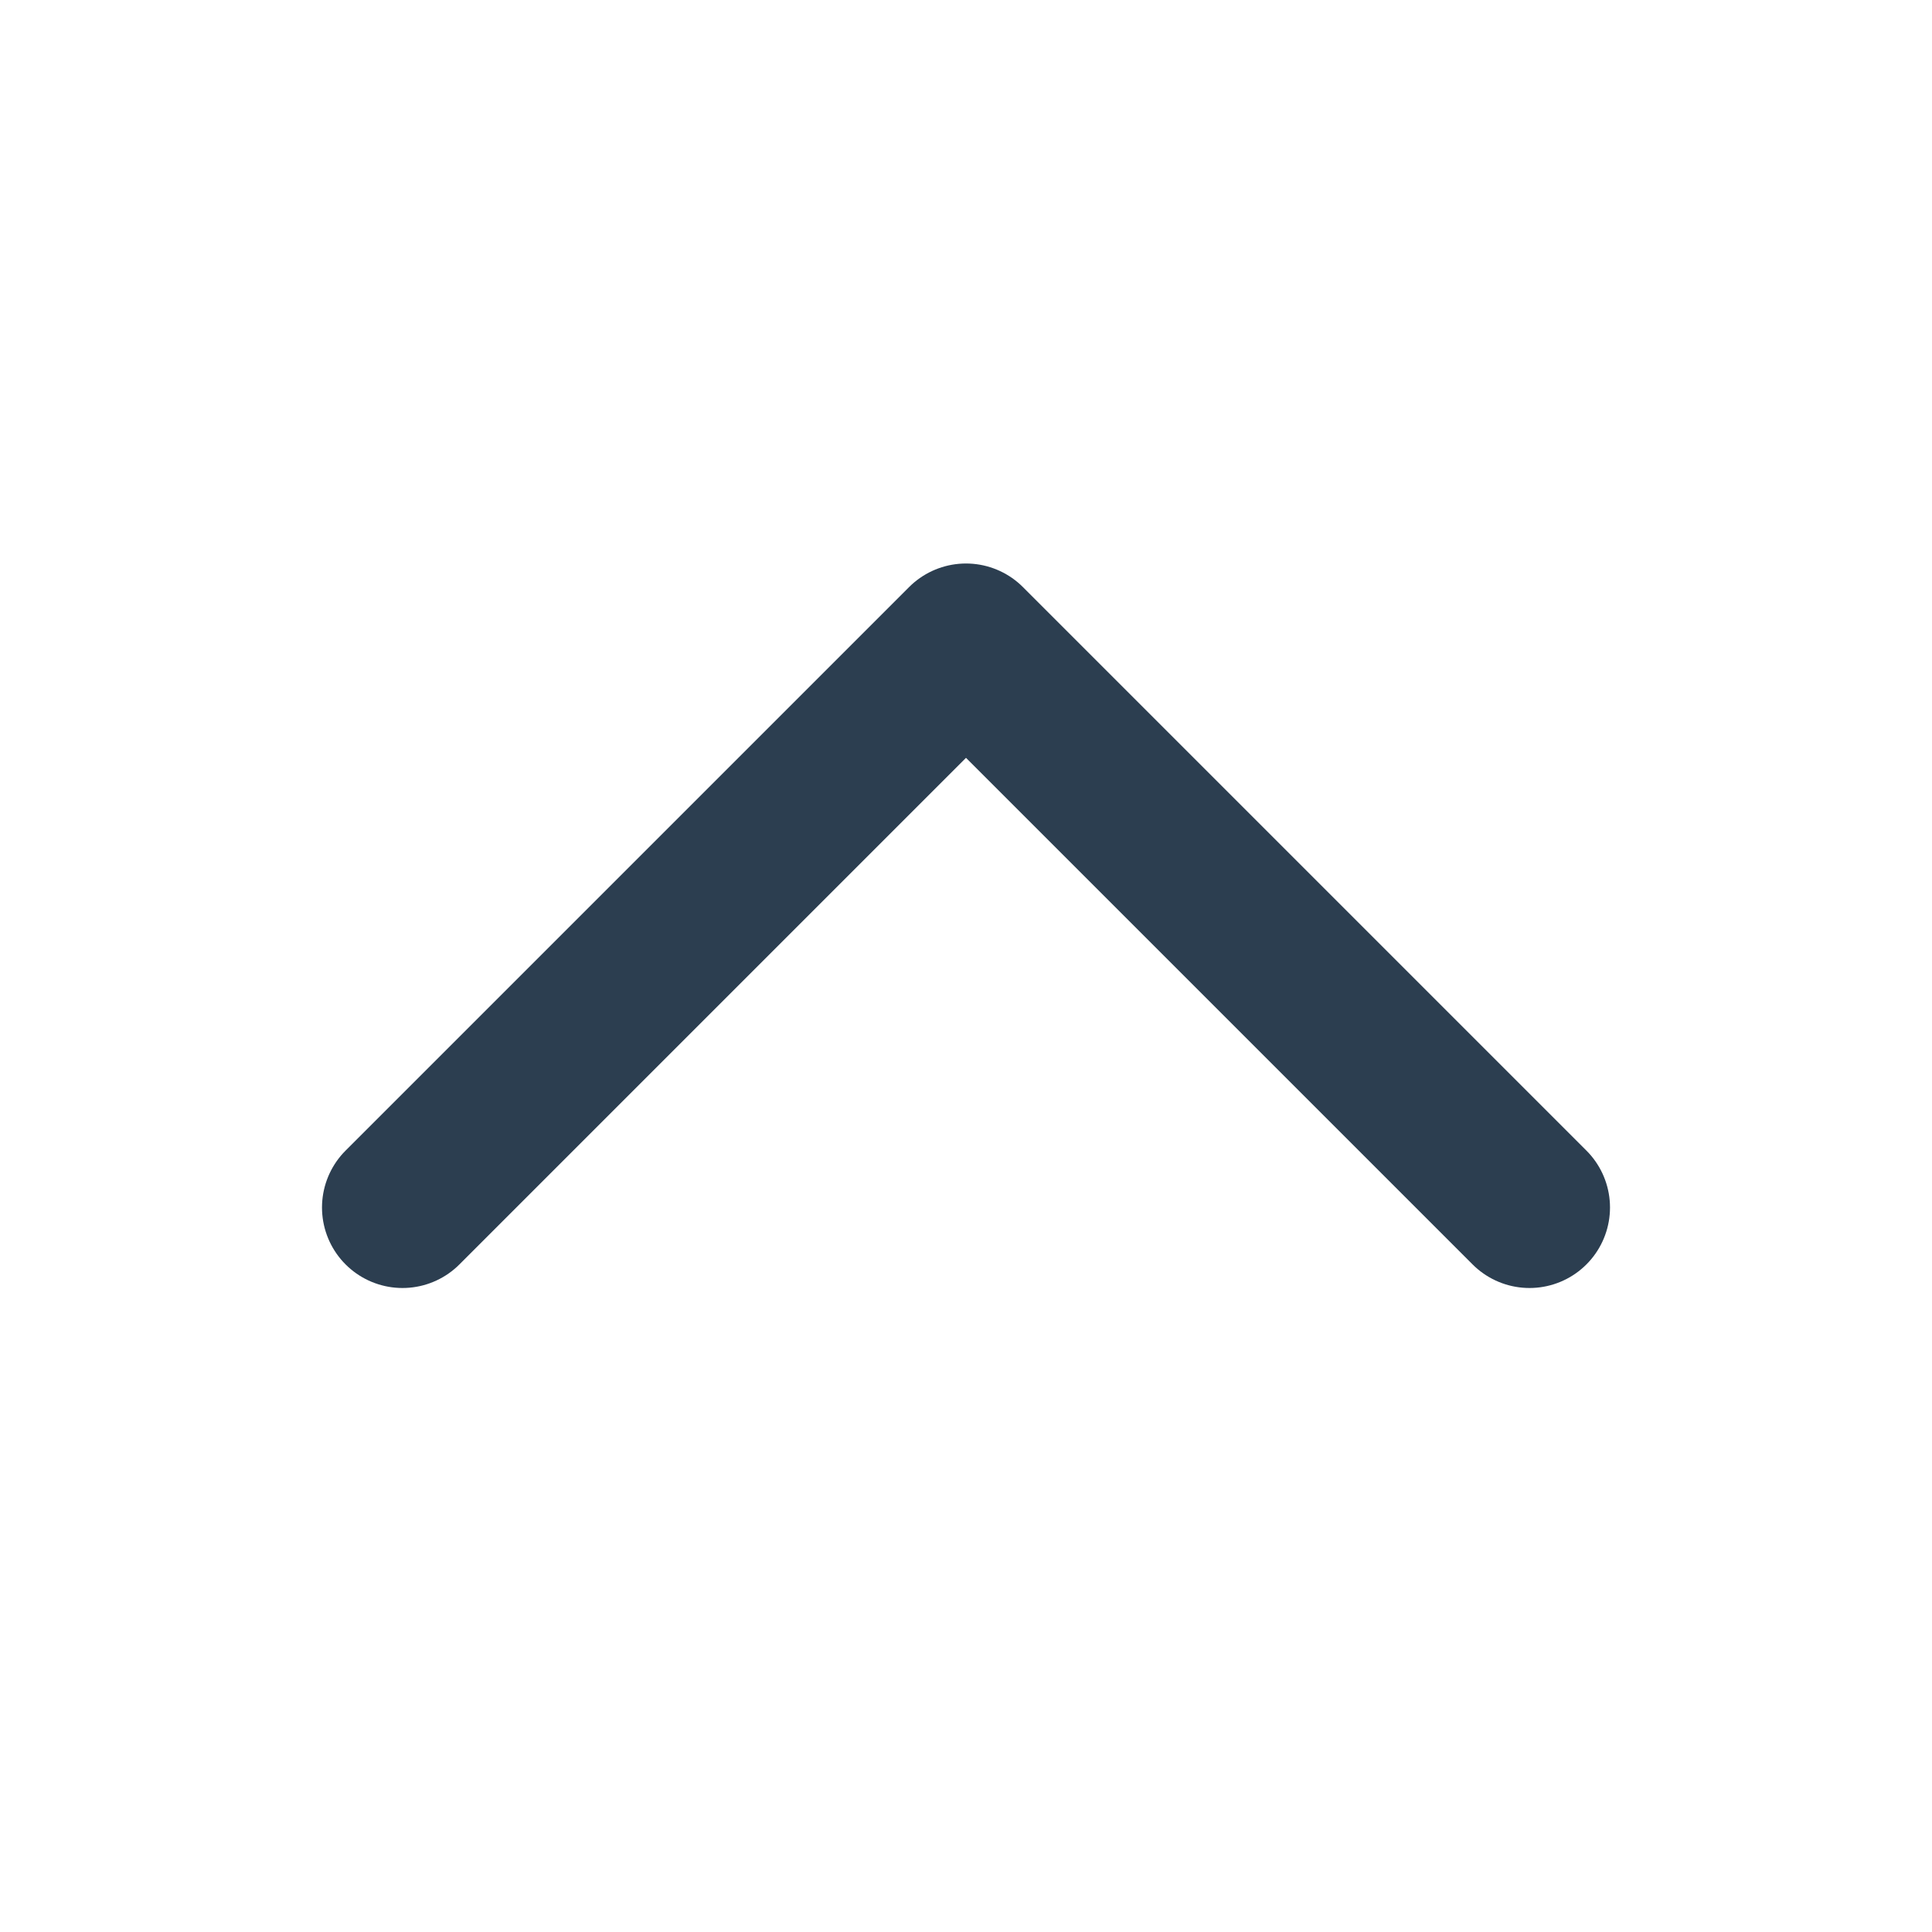
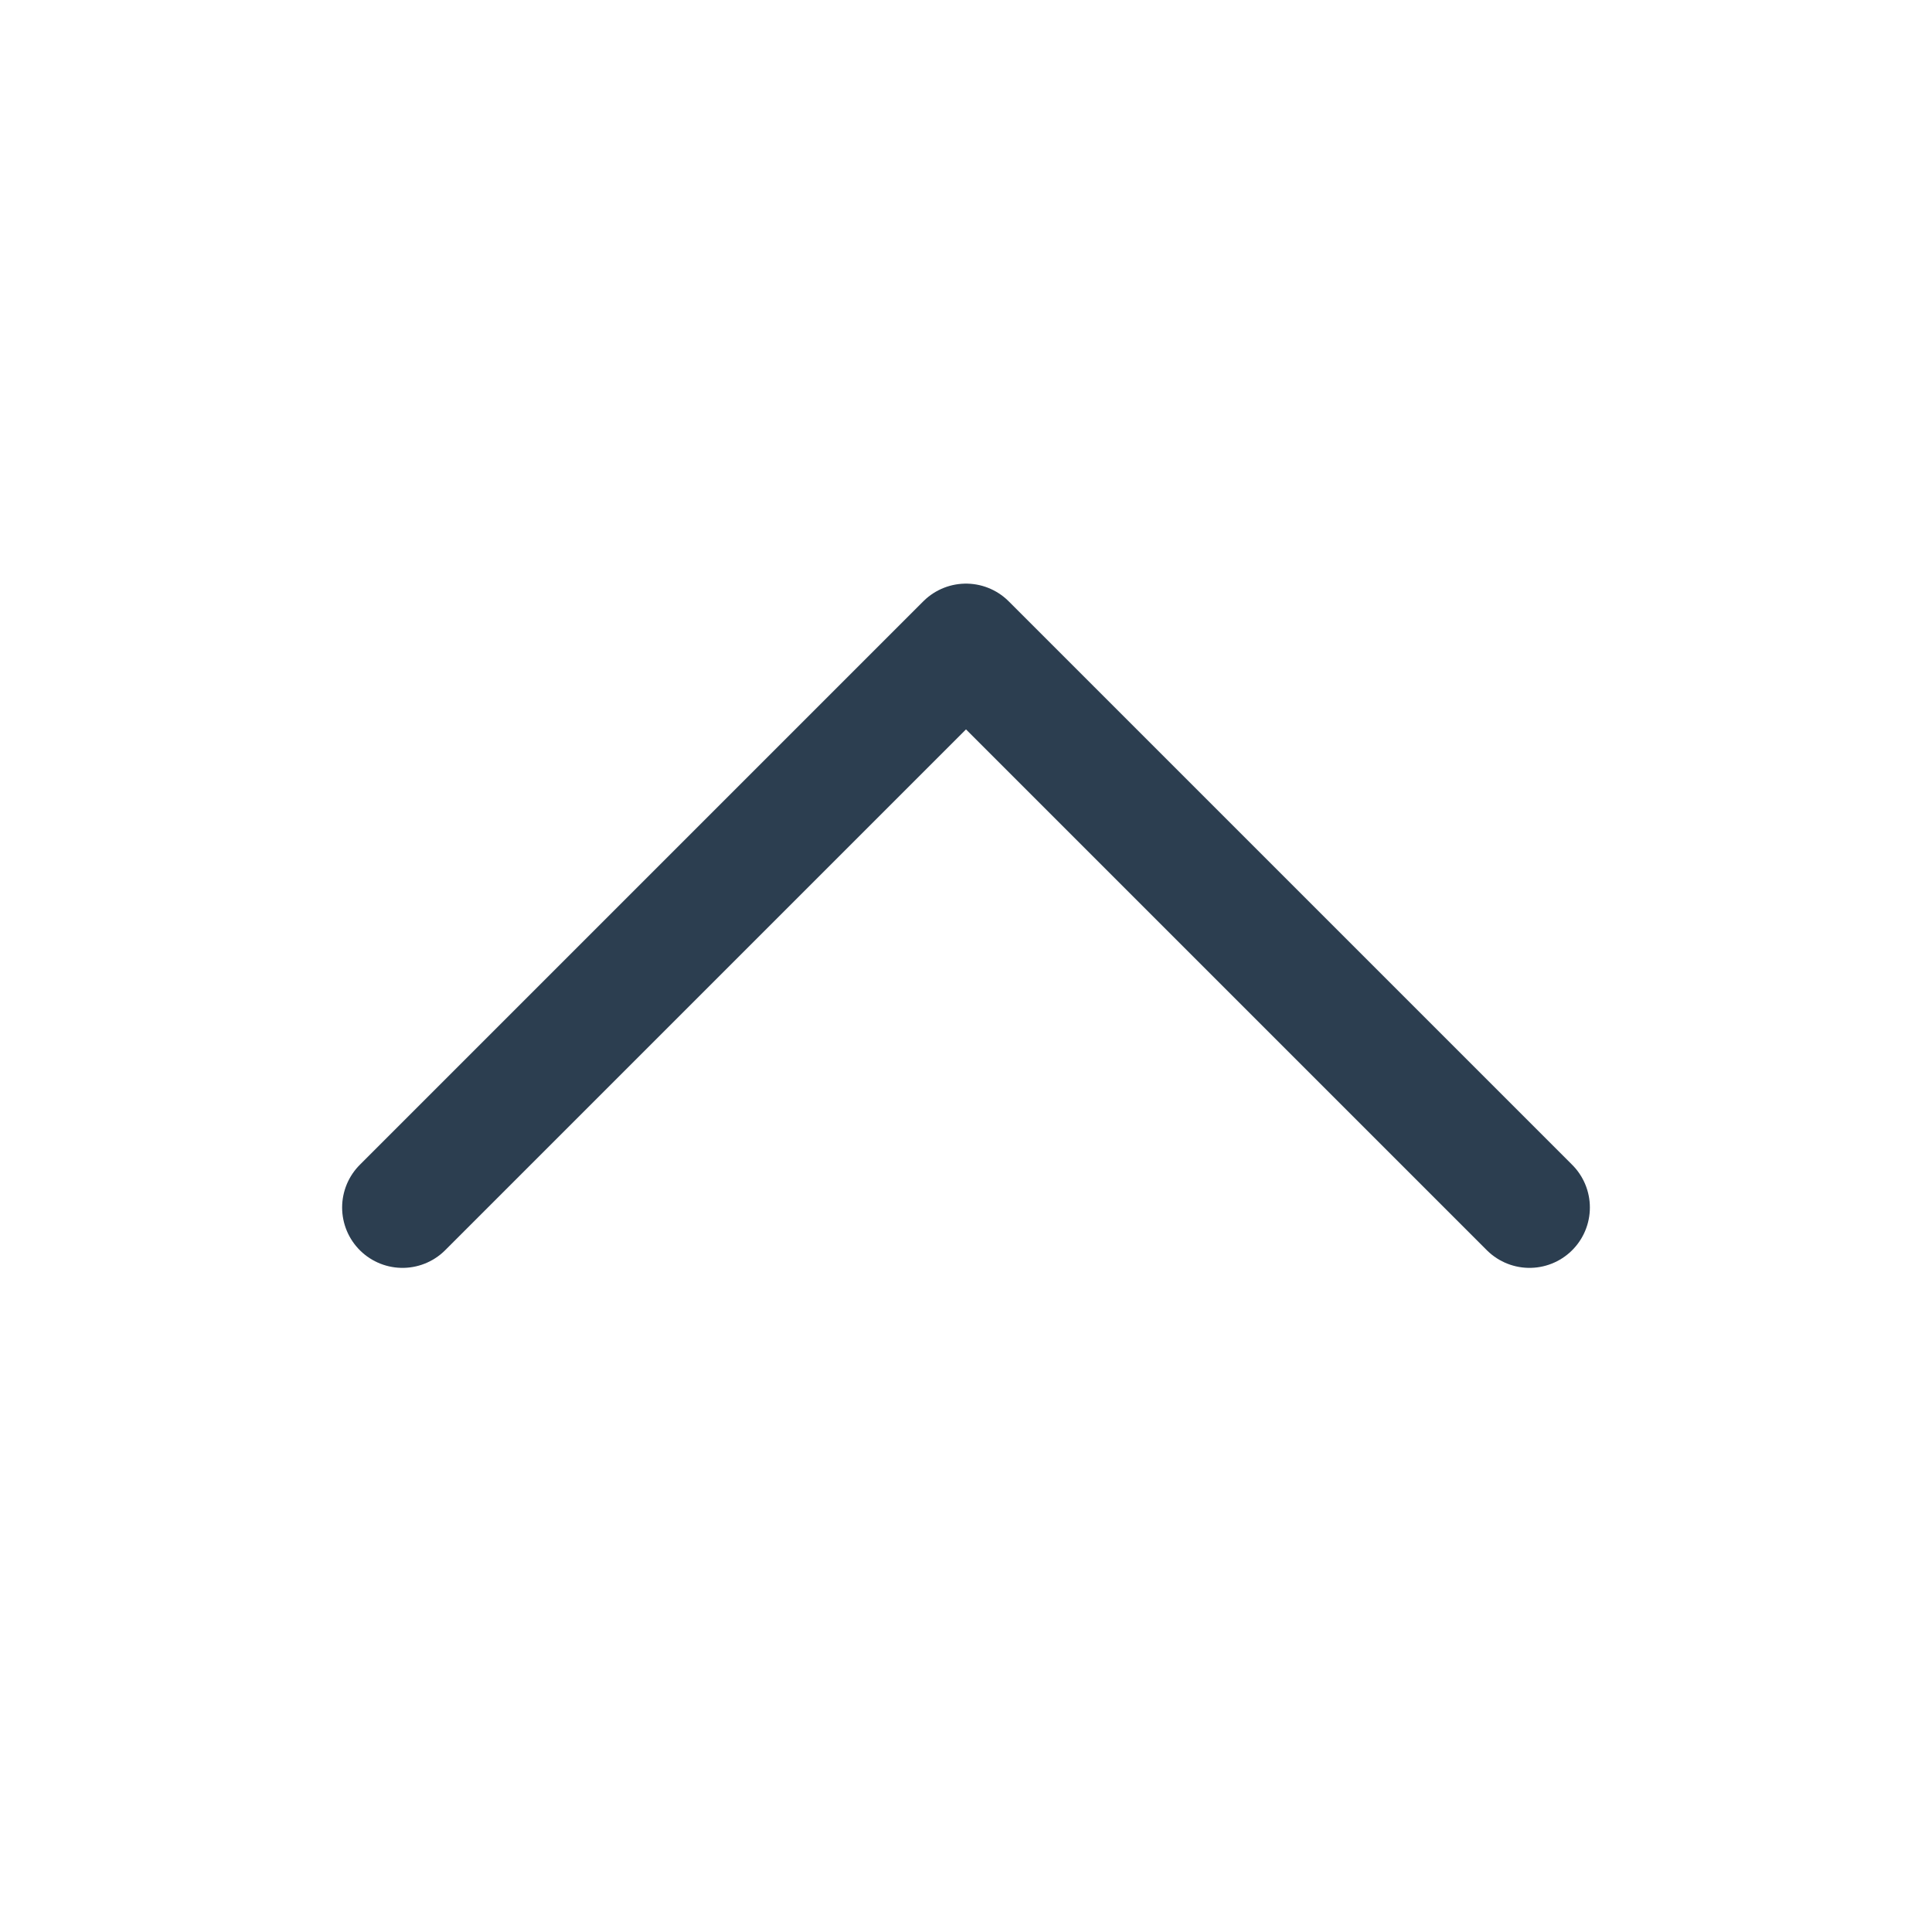
- <svg xmlns="http://www.w3.org/2000/svg" class="h-6 w-6" fill="none" viewBox="0 0 24 24" stroke="#2c3e50" stroke-width="2">
+ <svg xmlns="http://www.w3.org/2000/svg" class="h-6 w-6" fill="none" viewBox="0 0 24 24" stroke="#2c3e50" stroke-width="1.5">
  <path stroke-linecap="round" stroke-linejoin="round" d="M5 15l7-7 7 7" />
</svg>
